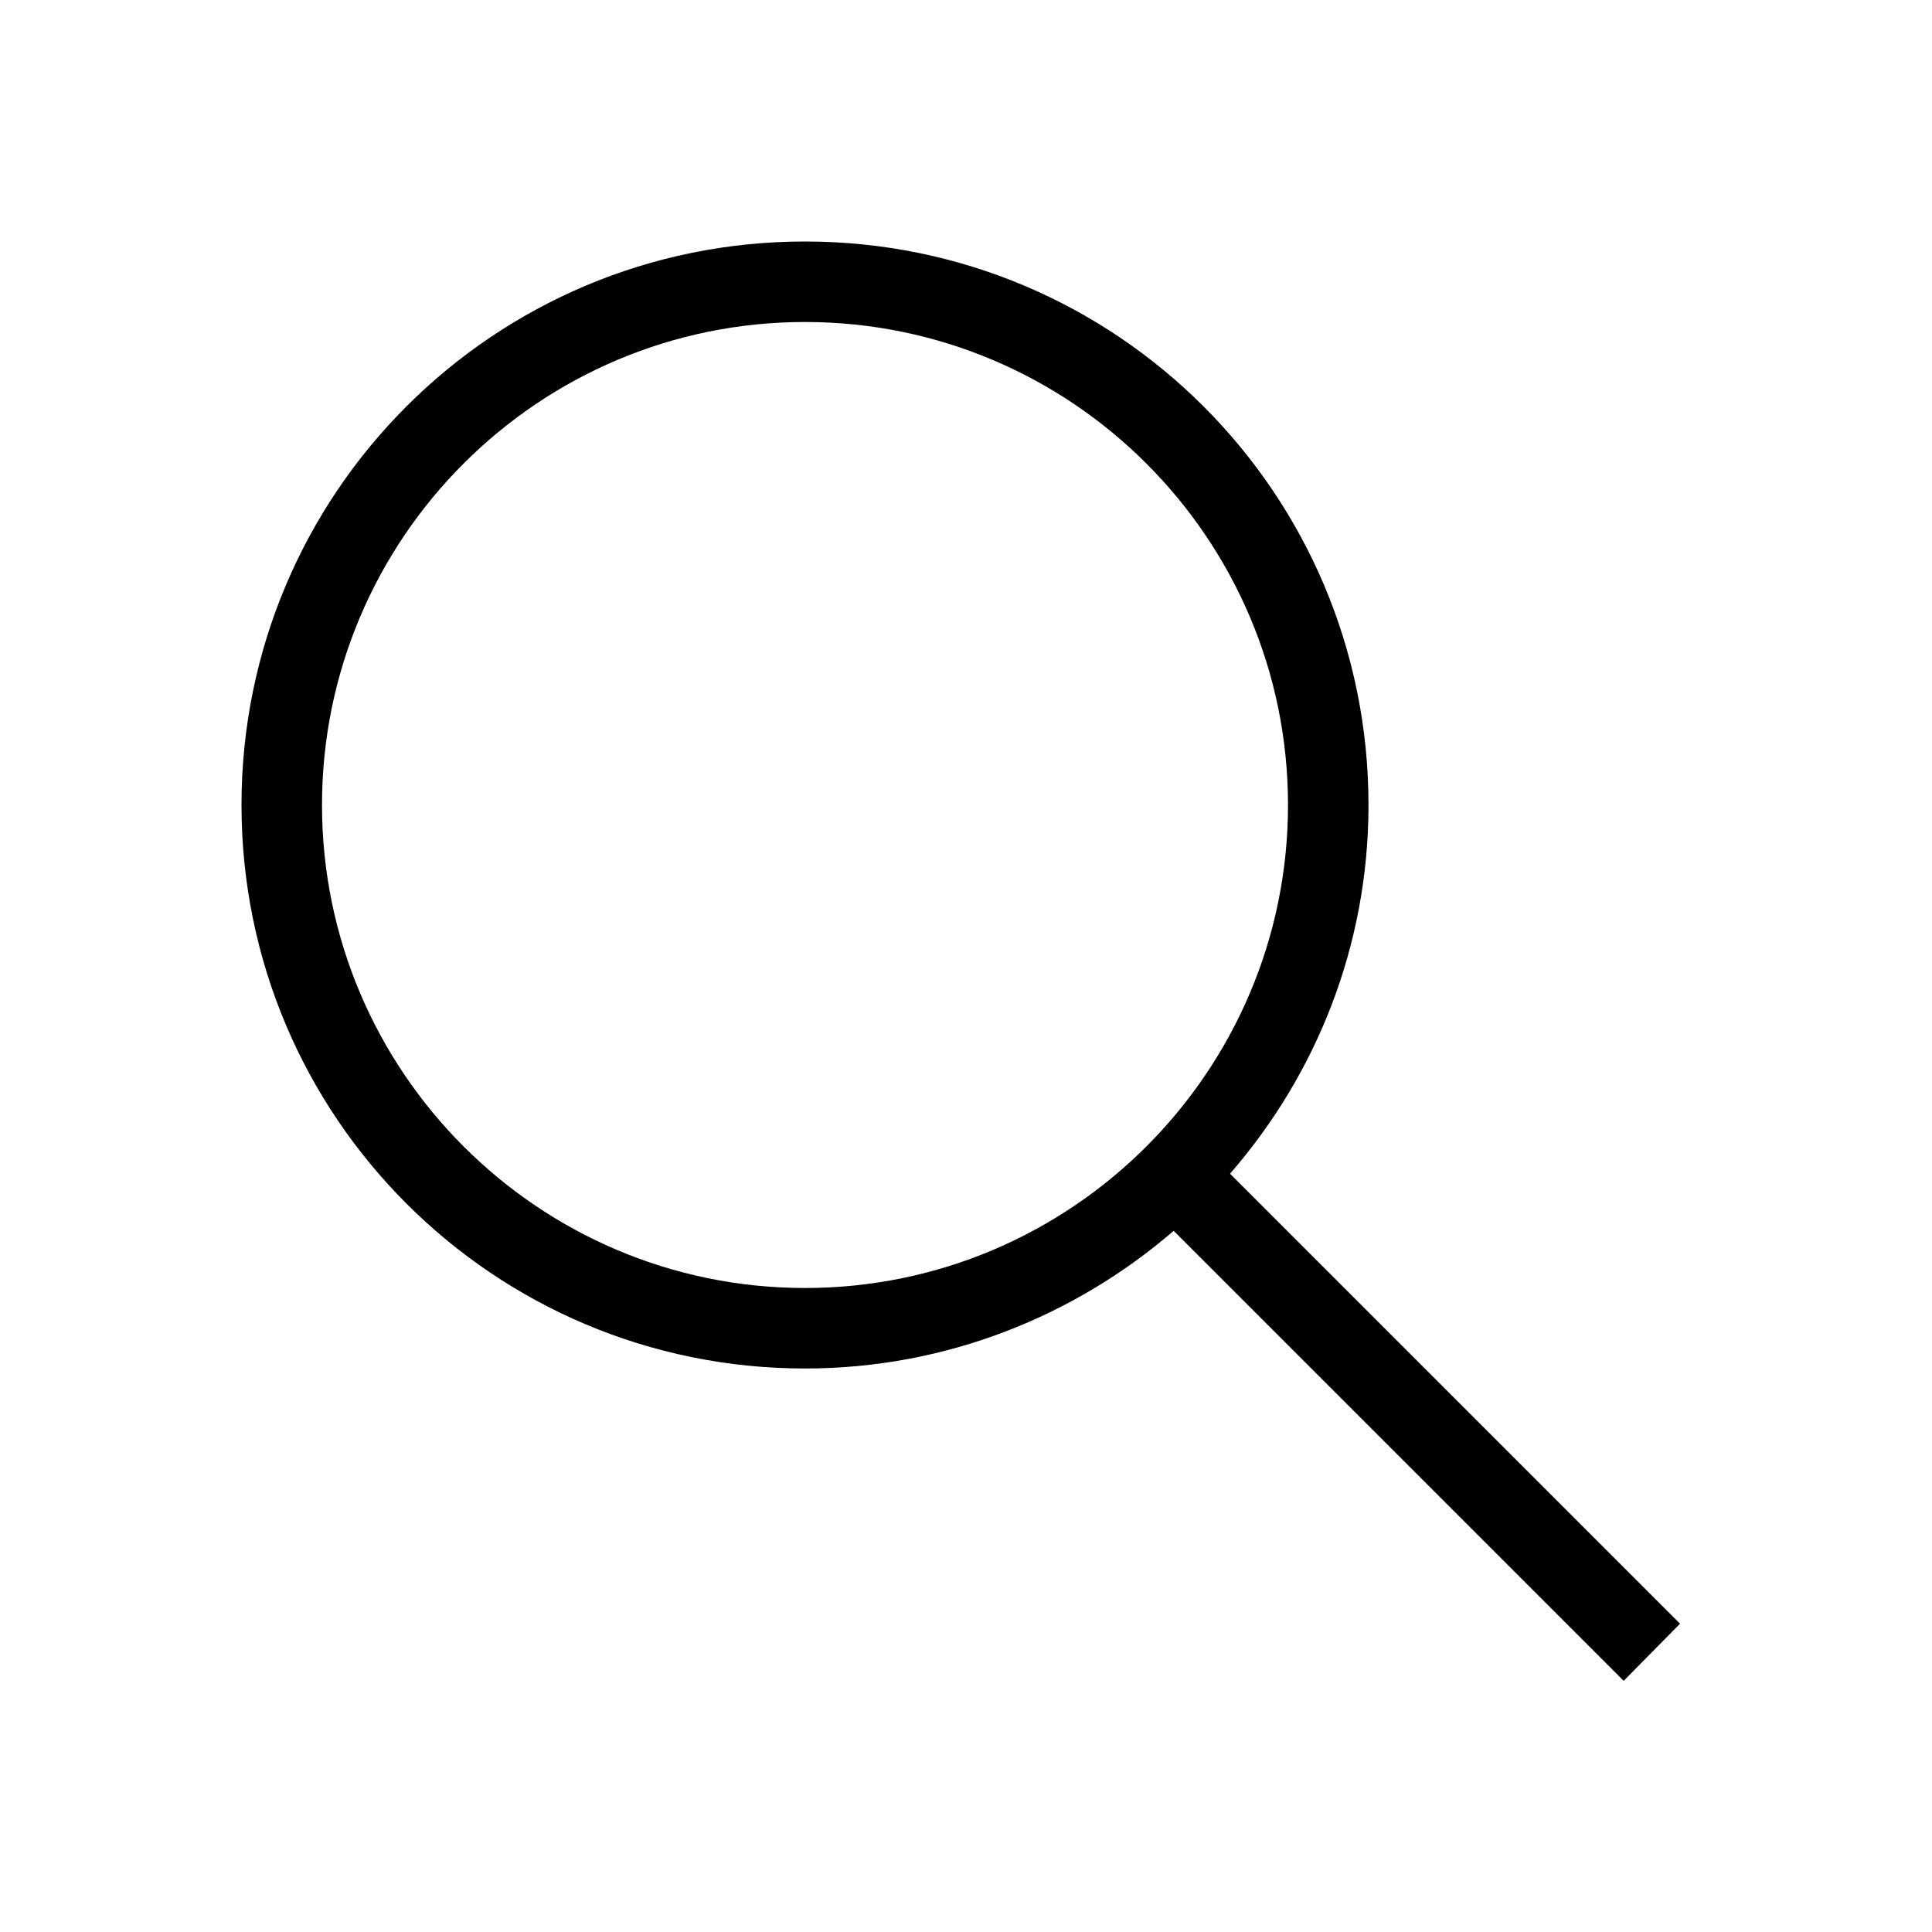
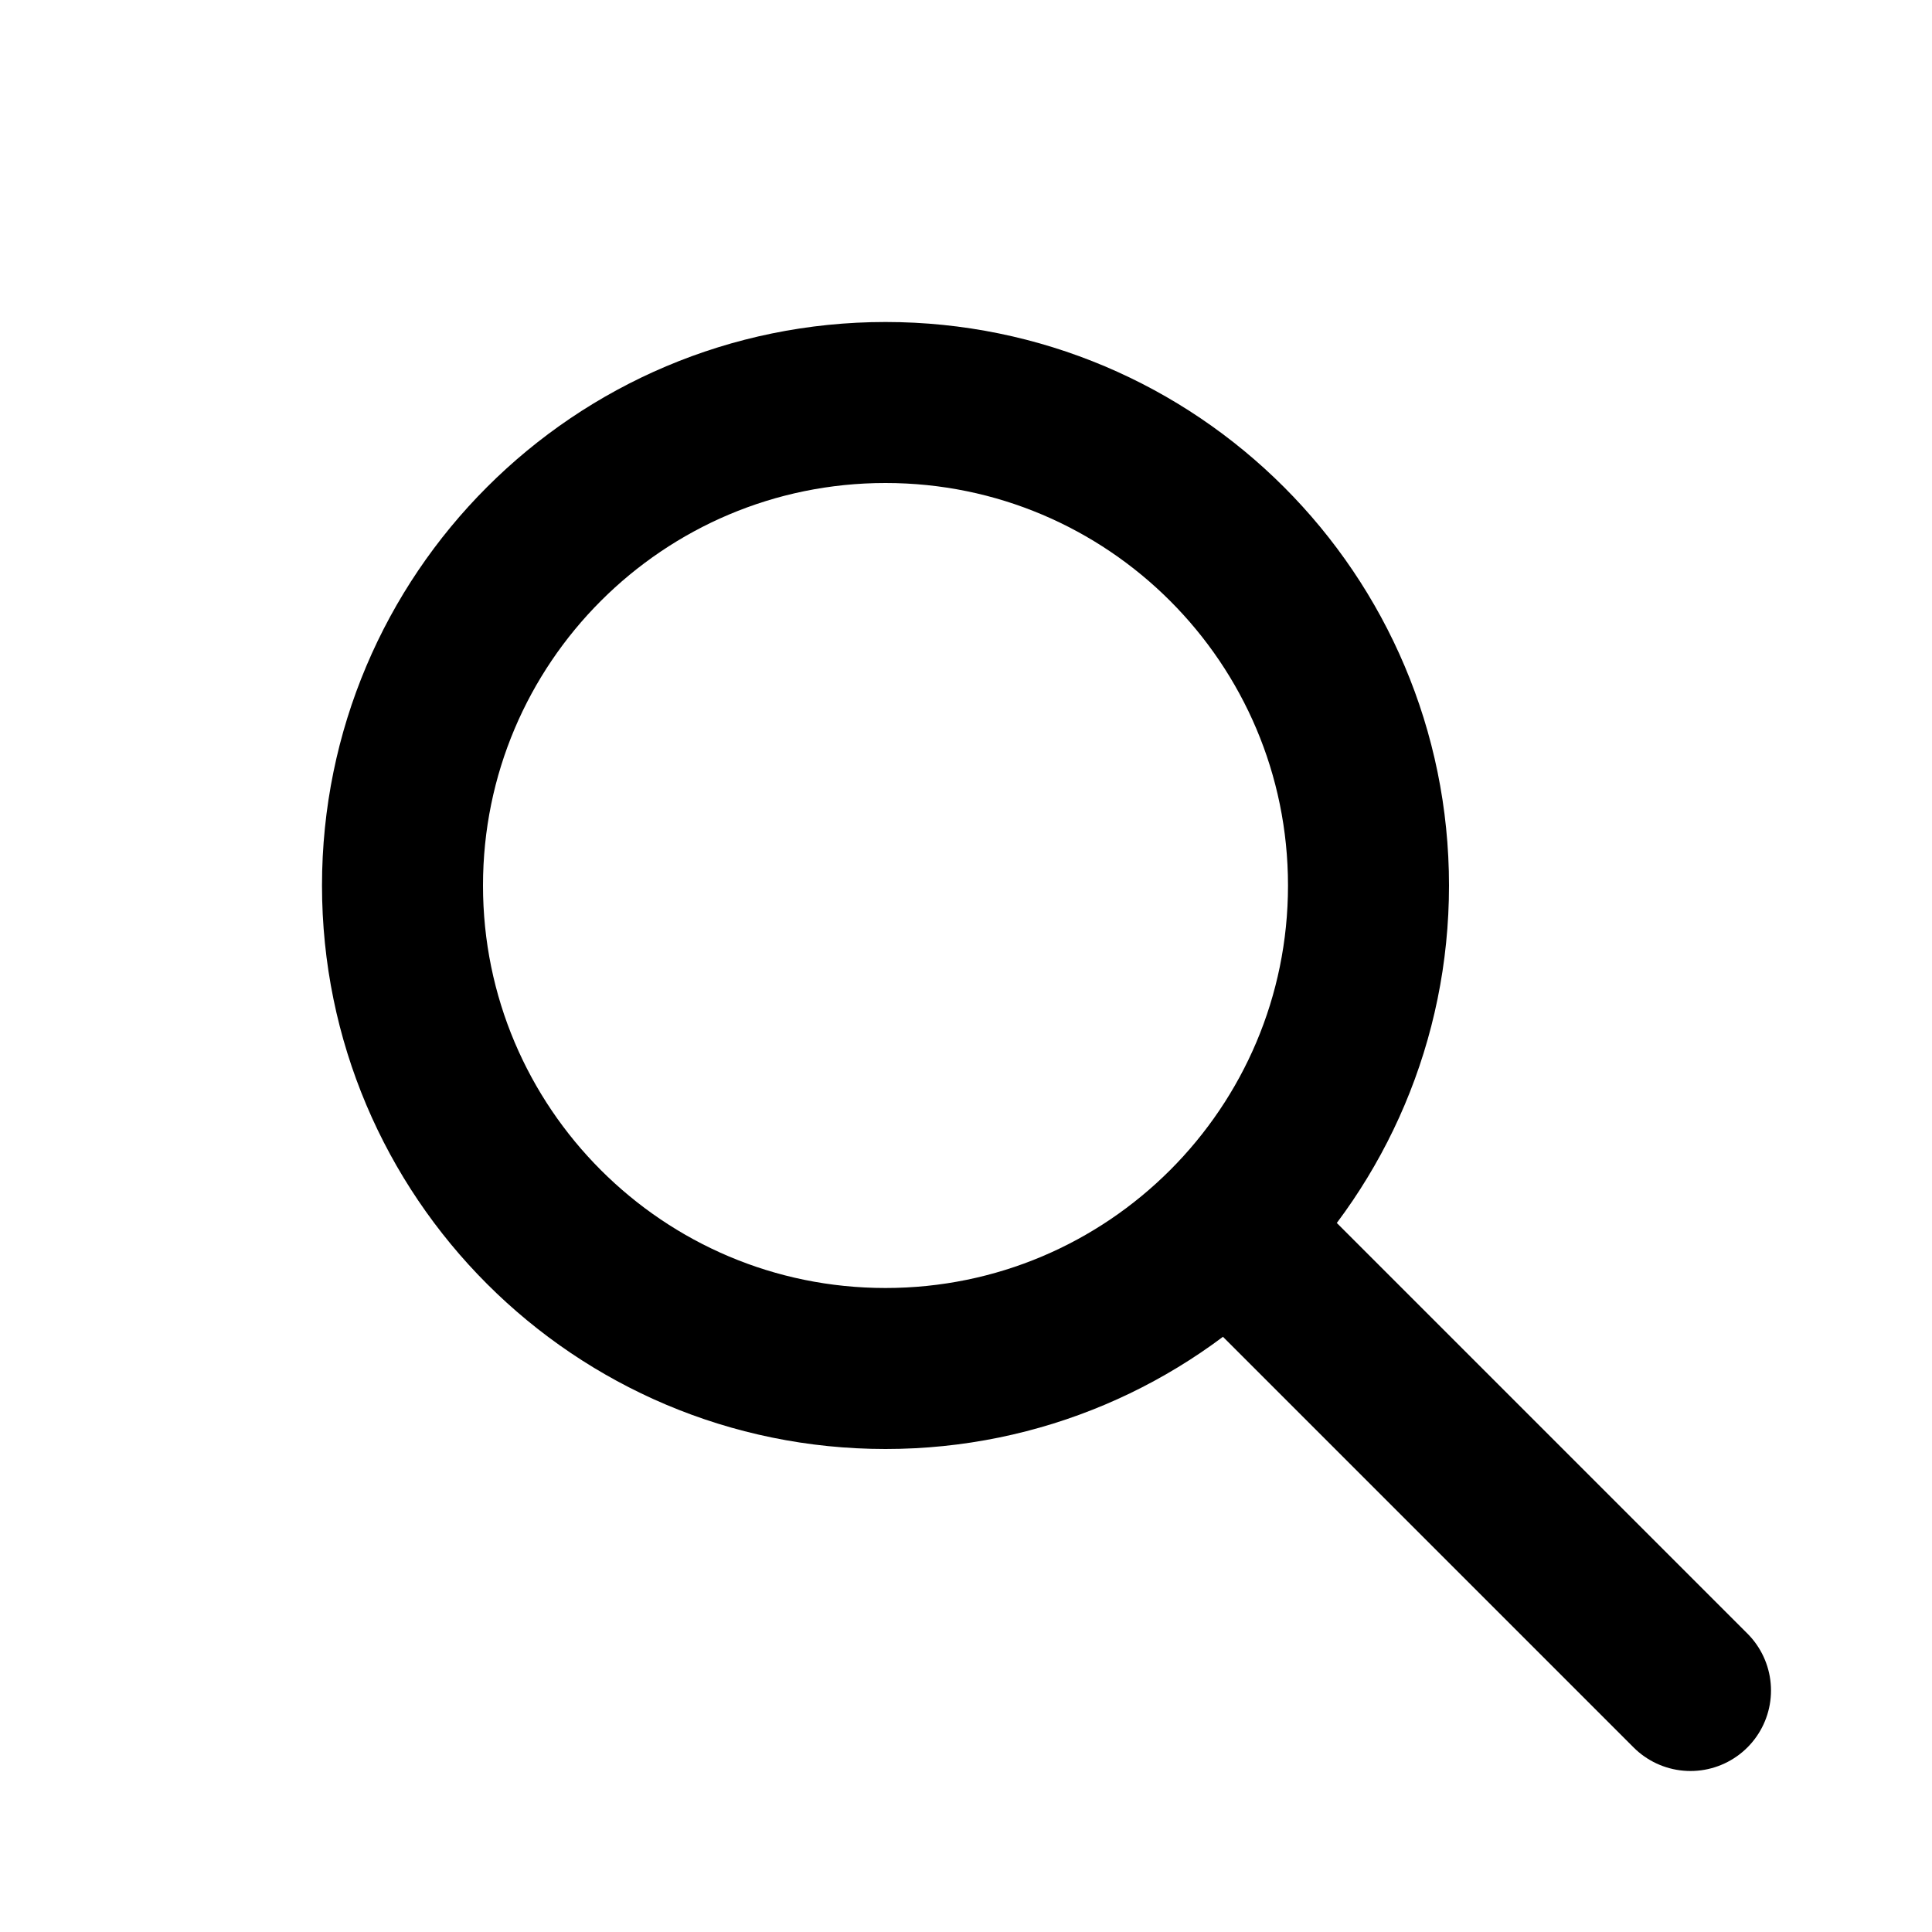
- <svg xmlns="http://www.w3.org/2000/svg" viewBox="0 0 24 24" preserveAspectRatio="xMidYMid meet" focusable="false" class="style-scope yt-icon" style="pointer-events: none; display: block; width: 100%; height: 100%;">
-   <g class="style-scope yt-icon">
-     <path d="M20.87,20.17l-5.59-5.59C16.35,13.35,17,11.75,17,10c0-3.87-3.13-7-7-7s-7,3.13-7,7s3.13,7,7,7c1.75,0,3.35-0.65,4.58-1.71 l5.59,5.59L20.87,20.17z M10,16c-3.31,0-6-2.69-6-6s2.69-6,6-6s6,2.69,6,6S13.31,16,10,16z" class="style-scope yt-icon" />
-   </g>
+ <svg xmlns="http://www.w3.org/2000/svg" viewBox="0 0 24 24" width="48" height="48" fill="currentColor">
+   <circle cx="11" cy="11" r="6" stroke="currentColor" stroke-width="2" fill="none" />
+   <line x1="15.5" y1="15.5" x2="21" y2="21" stroke="currentColor" stroke-width="2" stroke-linecap="round" />
</svg>
